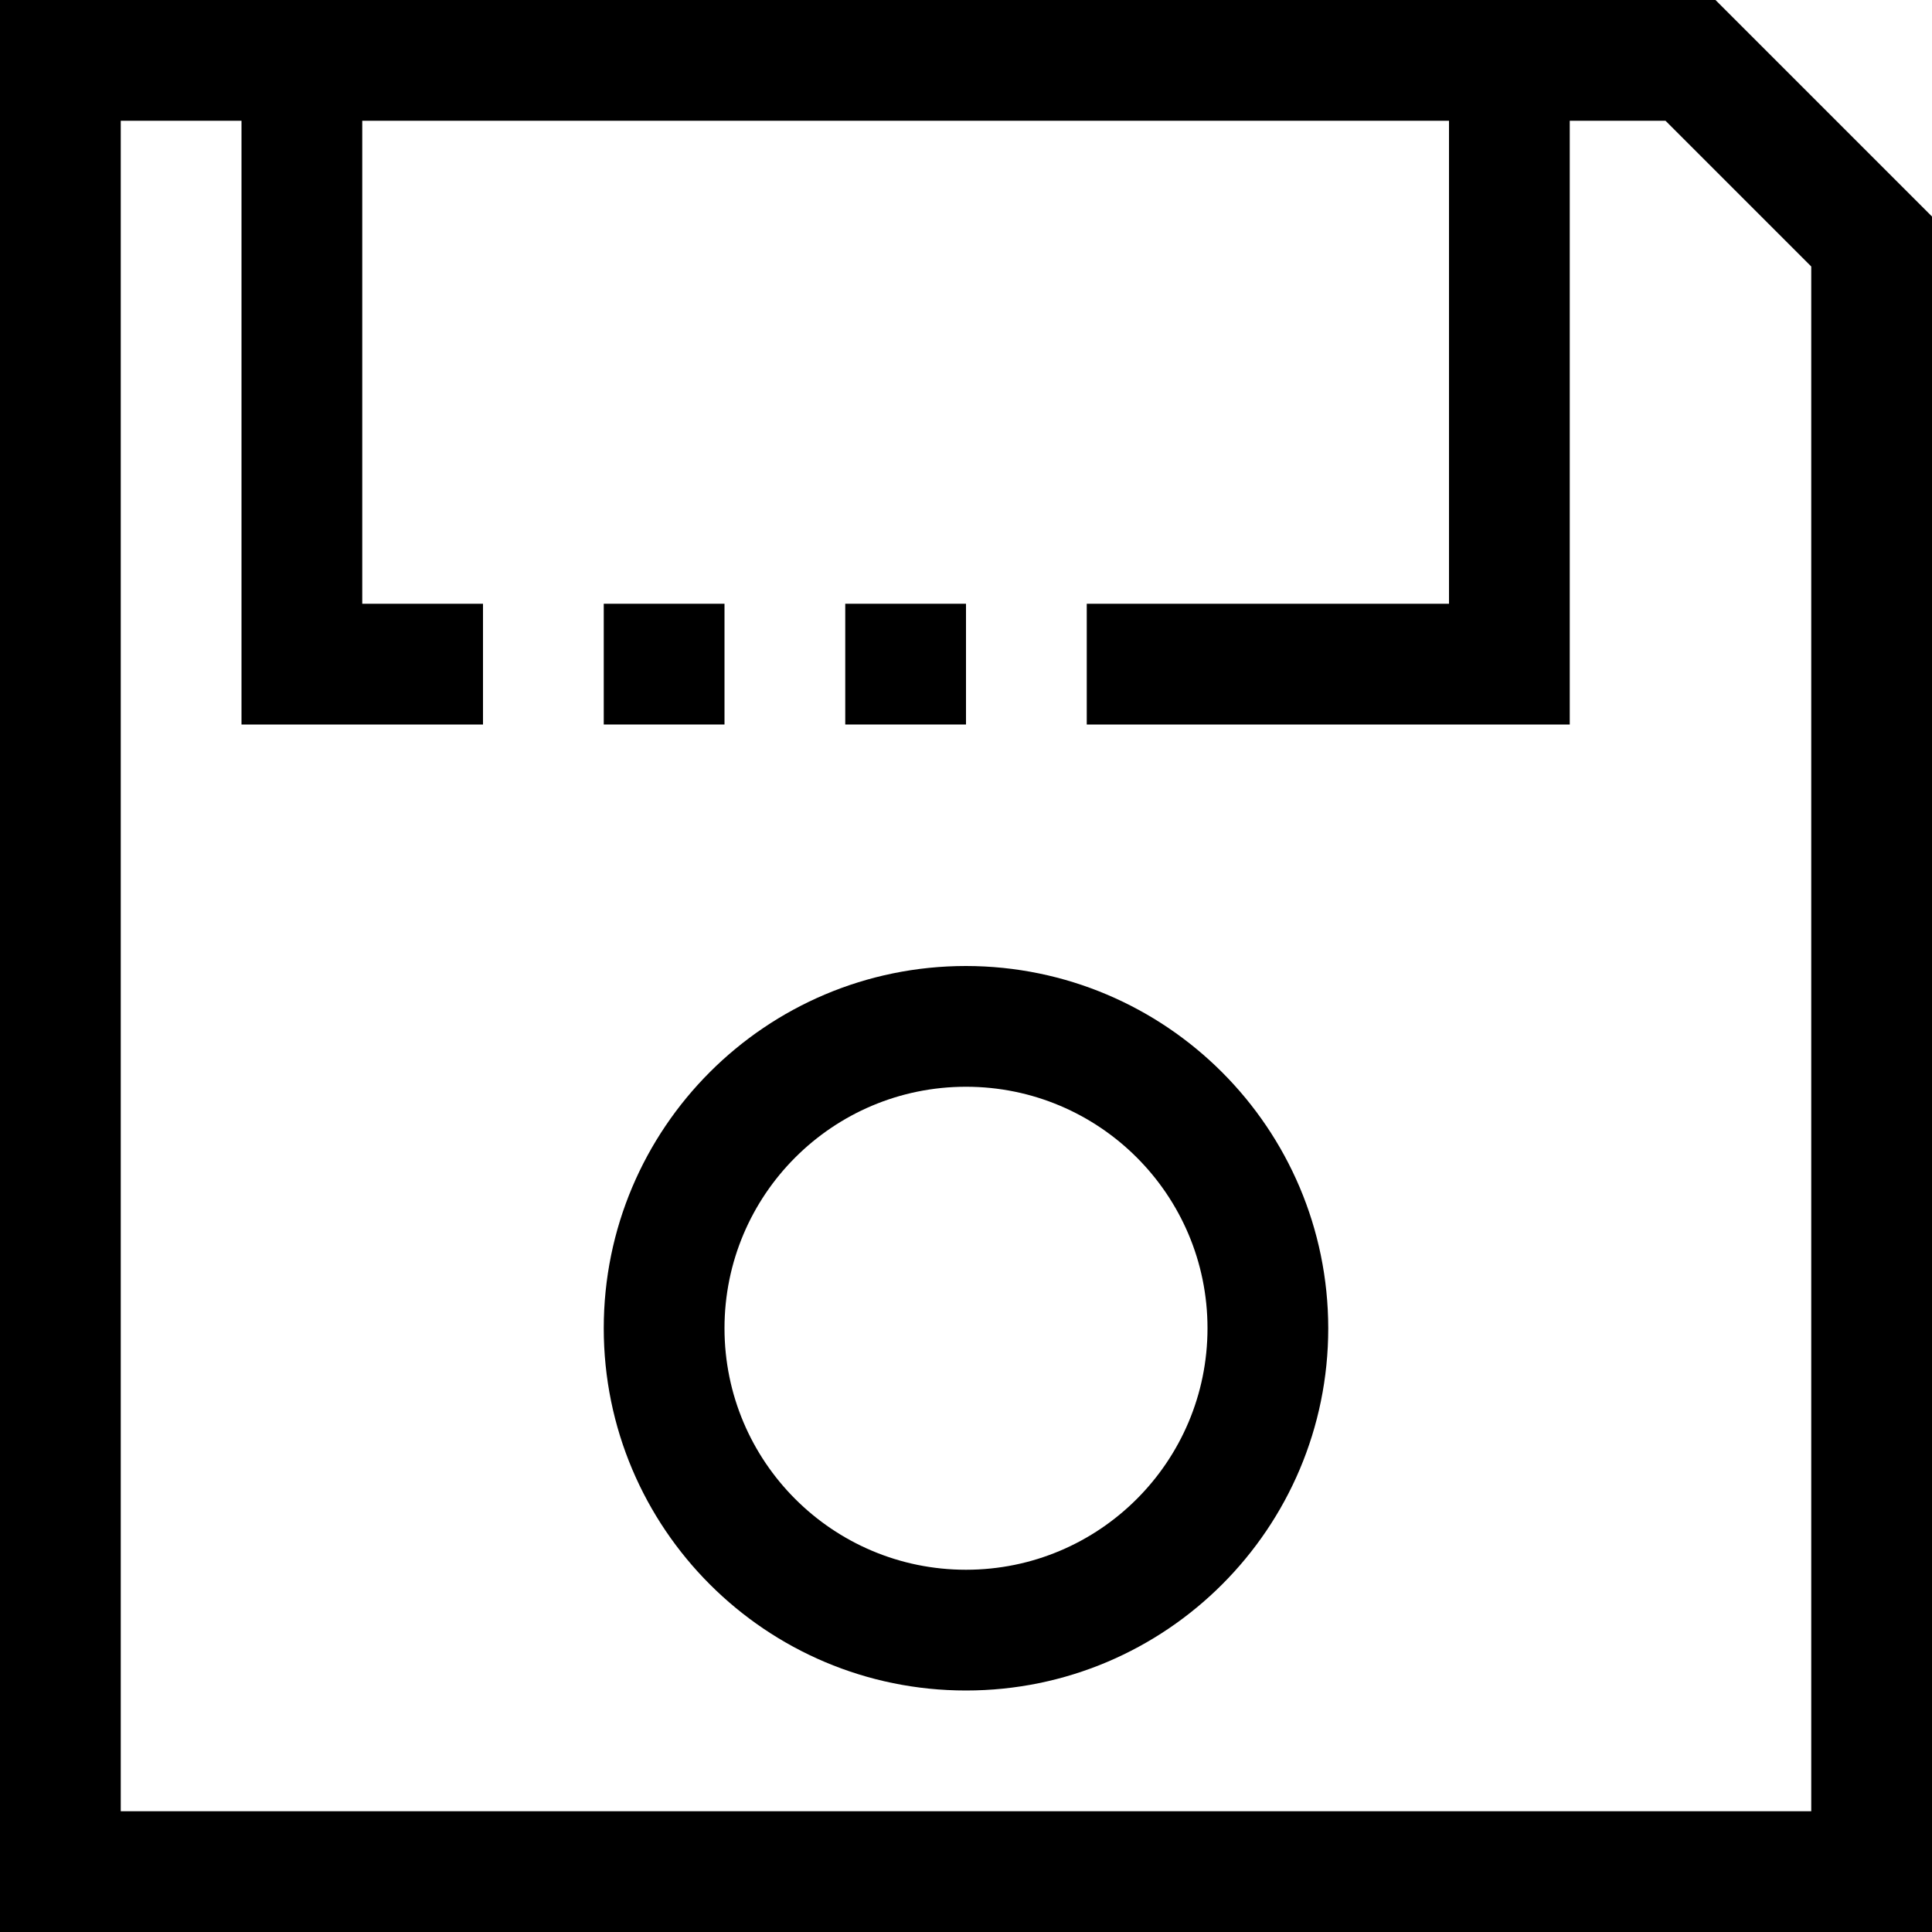
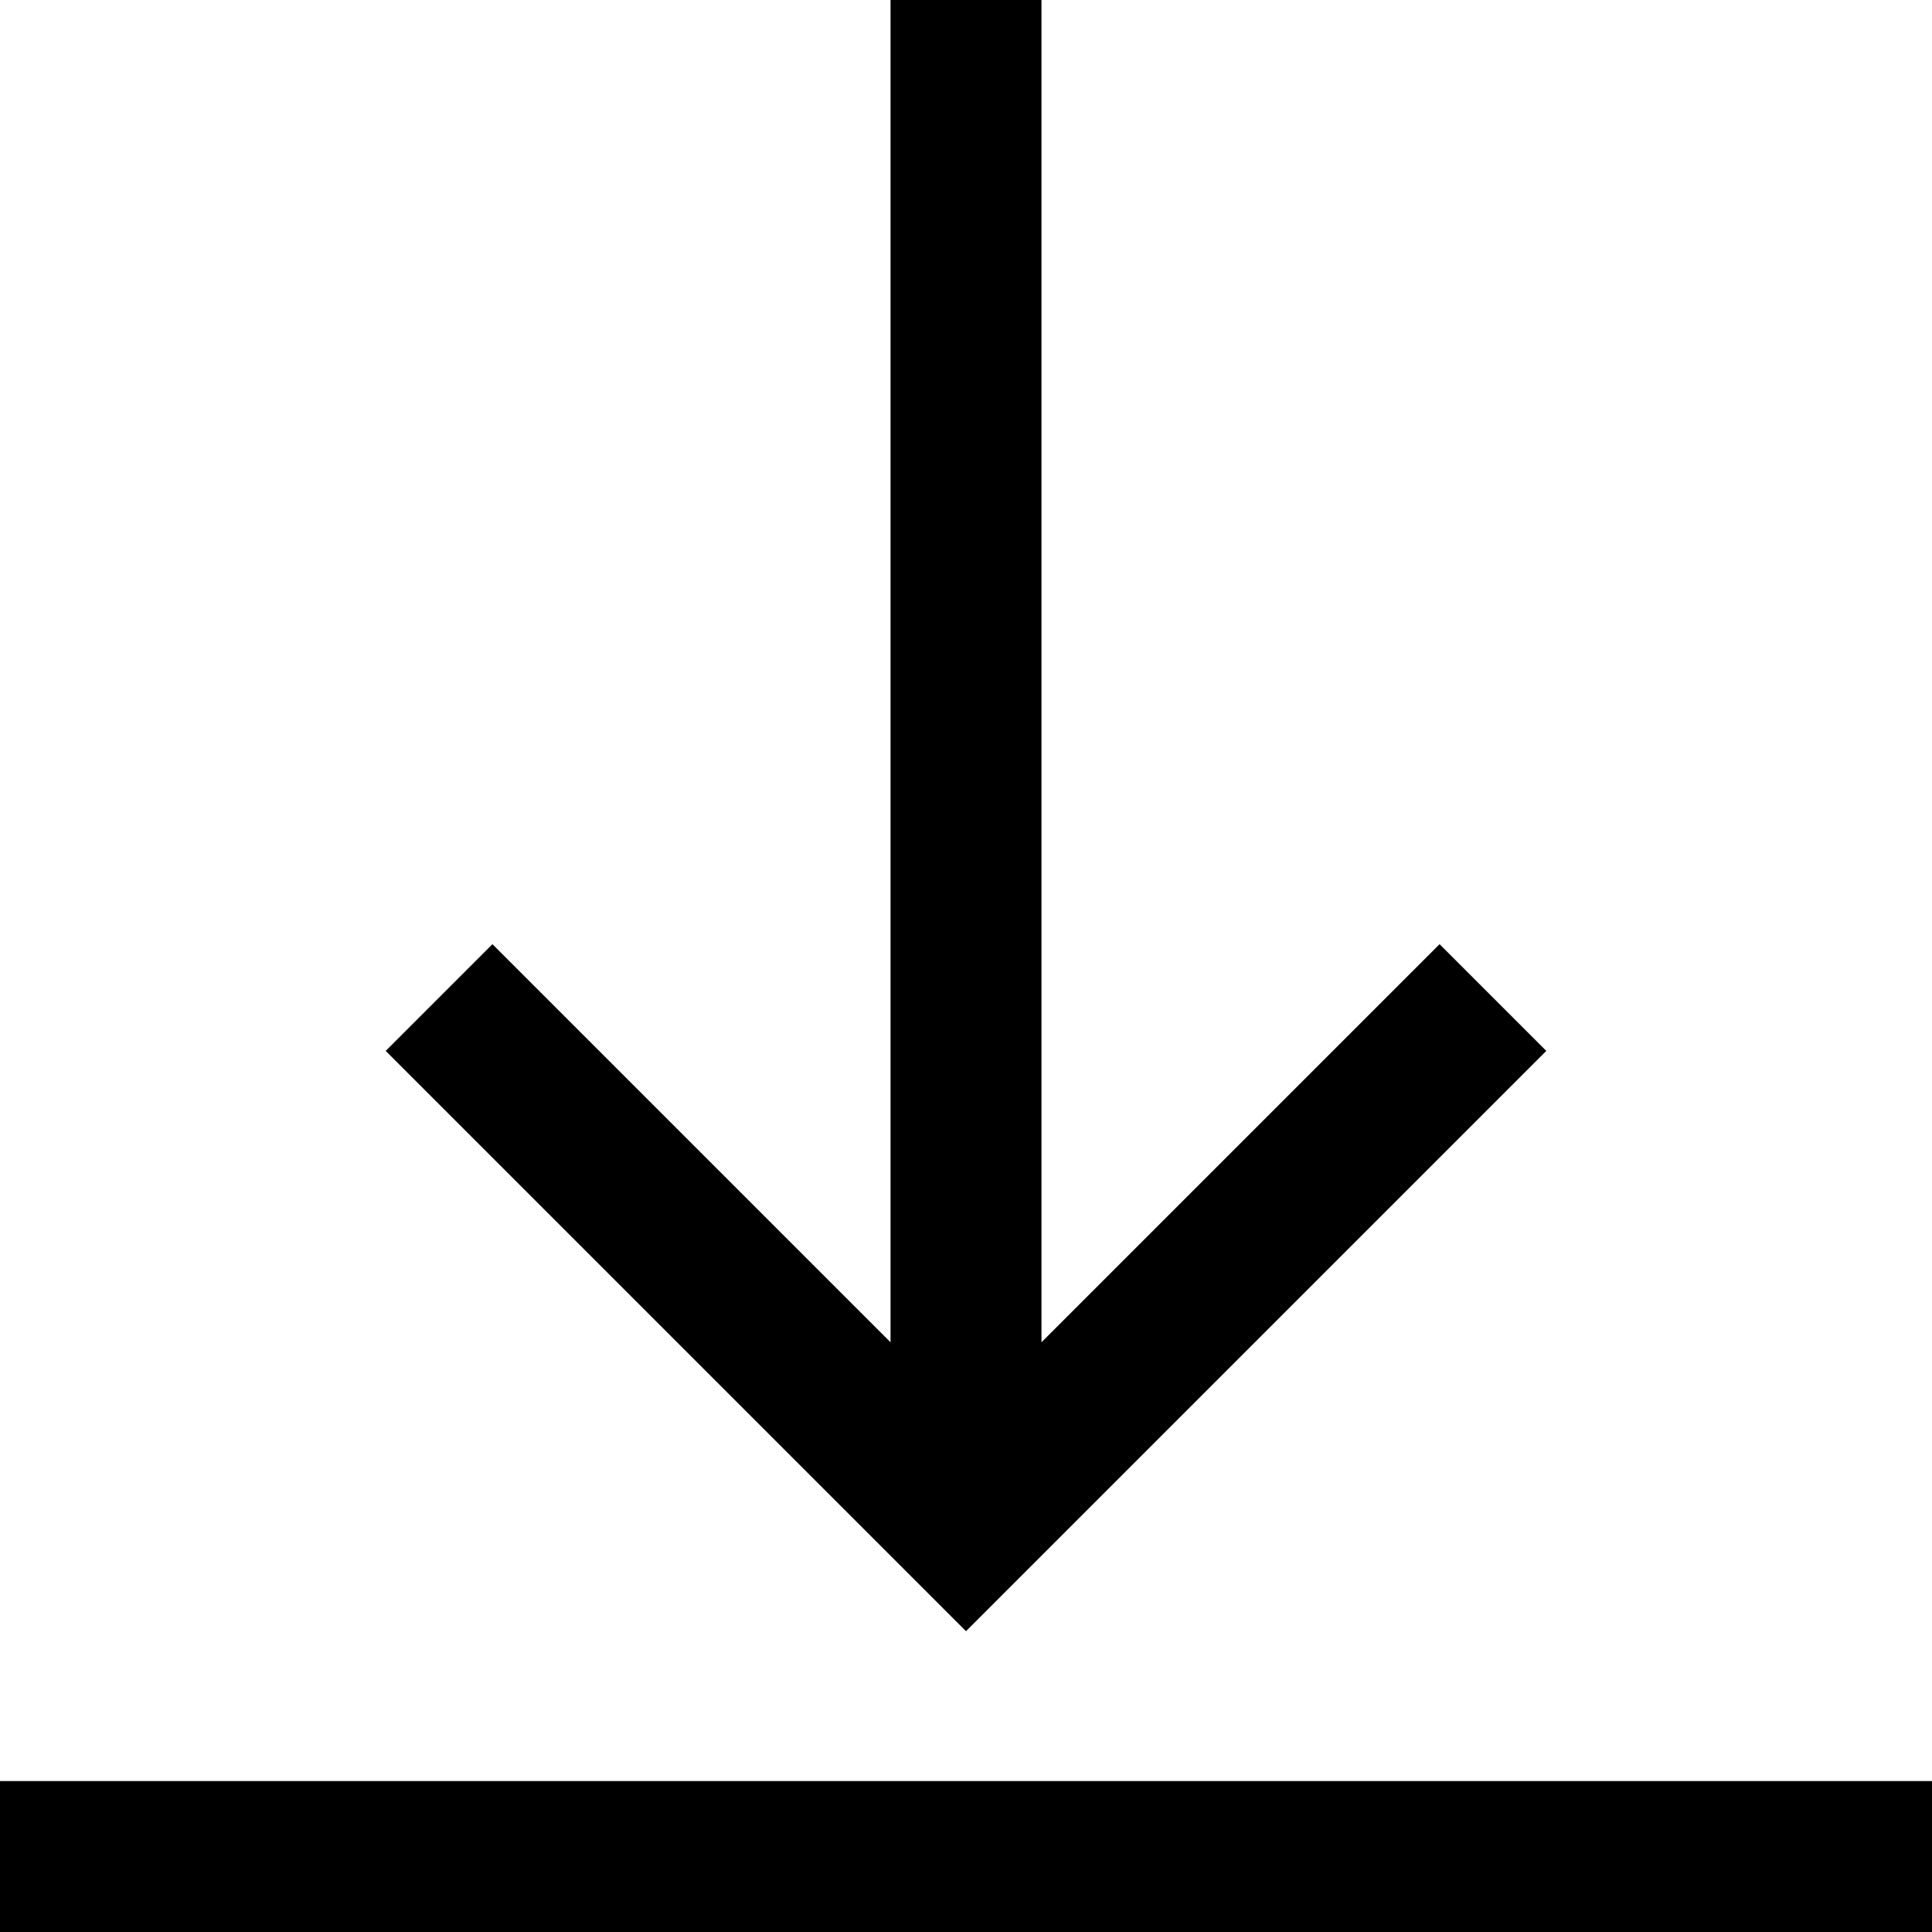
- <svg xmlns="http://www.w3.org/2000/svg" version="1.1" id="Capa_1" x="0px" y="0px" viewBox="0 0 512 512" style="enable-background:new 0 0 512 512;" xml:space="preserve">
-   <g>
-     <g>
-       <g>
-         <path d="M454.624,0H0v512h512V57.376L454.624,0z M480,480H32V32h32v160h64v-32H96V32h288v128h-96v32h128V32h25.376L480,70.624     V480z" />
-         <rect x="160" y="160" width="32" height="32" />
-         <rect x="224" y="160" width="32" height="32" />
-         <path d="M256,256c-53.019,0-96,42.981-96,96s42.981,96,96,96s96-42.981,96-96C351.947,299.003,308.997,256.053,256,256z M256,416     c-35.346,0-64-28.654-64-64c0-35.346,28.654-64,64-64c35.346,0,64,28.654,64,64C320,387.346,291.346,416,256,416z" />
-       </g>
-     </g>
-   </g>
-   <g>
- </g>
-   <g>
- </g>
-   <g>
- </g>
-   <g>
- </g>
-   <g>
- </g>
-   <g>
- </g>
-   <g>
- </g>
-   <g>
- </g>
-   <g>
- </g>
-   <g>
- </g>
-   <g>
- </g>
-   <g>
- </g>
-   <g>
- </g>
-   <g>
- </g>
-   <g>
- </g>
+ <svg xmlns="http://www.w3.org/2000/svg" height="512pt" viewBox="0 0 512 512" width="512pt">
+   <path d="m409.785 278.5-153.785 153.785-153.785-153.785 28.285-28.285 105.5 105.5v-355.715h40v355.715l105.5-105.5zm102.215 193.5h-512v40h512zm0 0" />
</svg>
